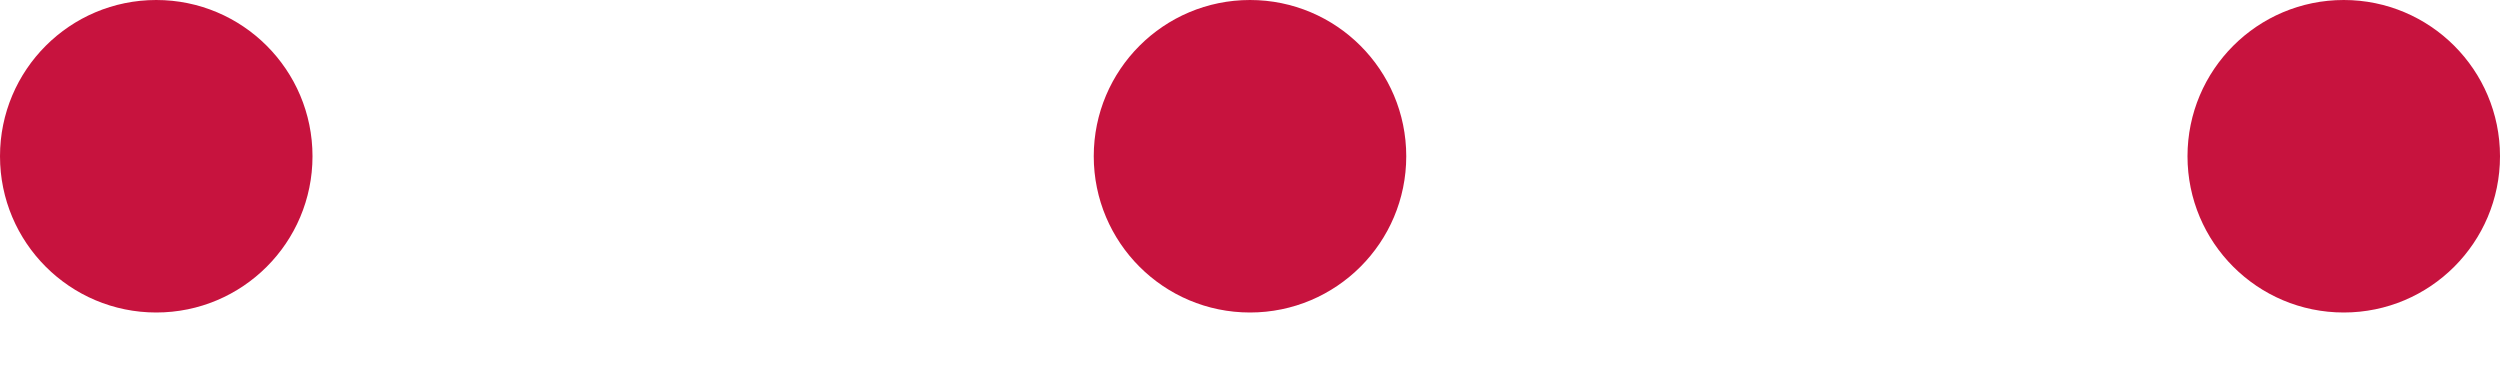
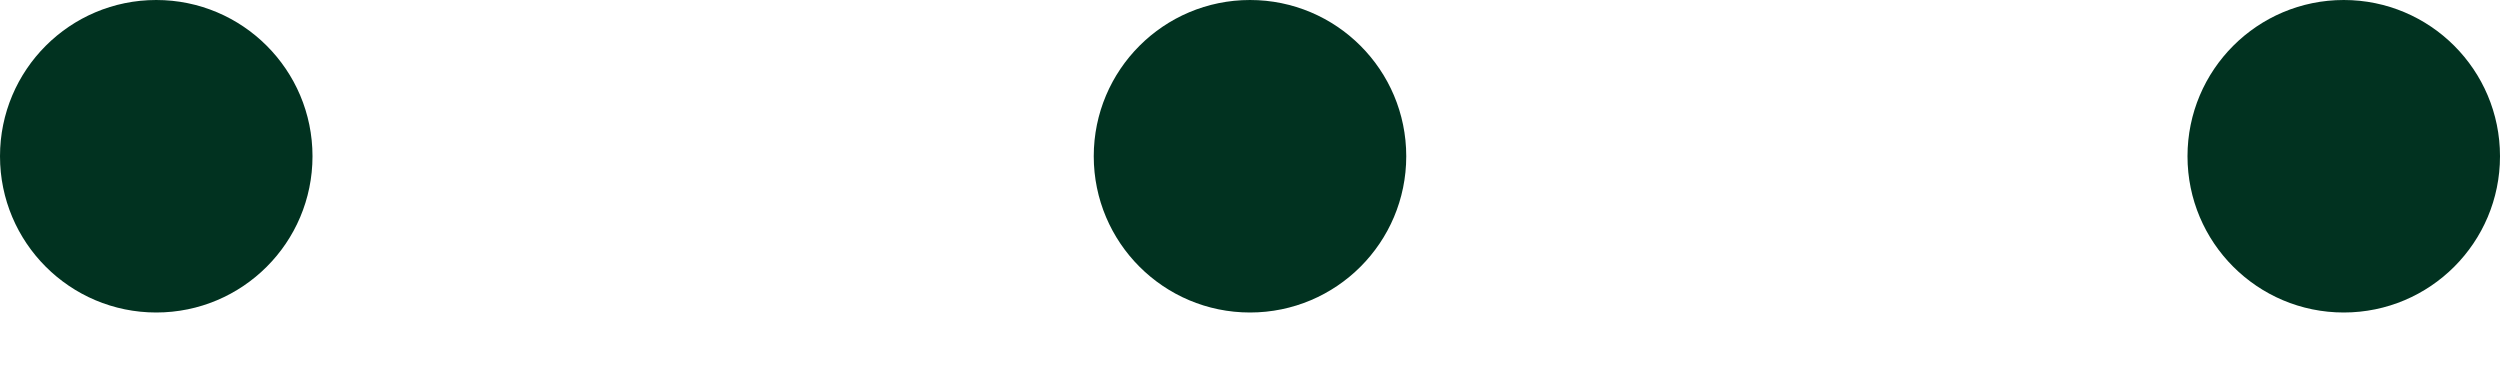
<svg xmlns="http://www.w3.org/2000/svg" width="32" height="5" fill="none">
-   <circle cx="16" cy="2" r="2" fill="#C7133E" />
-   <circle cx="2" cy="2" r="2" fill="#C7133E" />
-   <circle cx="30" cy="2" r="2" fill="#C7133E" />
+   <circle cx="16" cy="2" r="2" fill="#013220" />
+   <circle cx="2" cy="2" r="2" fill="#013220" />
+   <circle cx="30" cy="2" r="2" fill="#013220" />
</svg>
